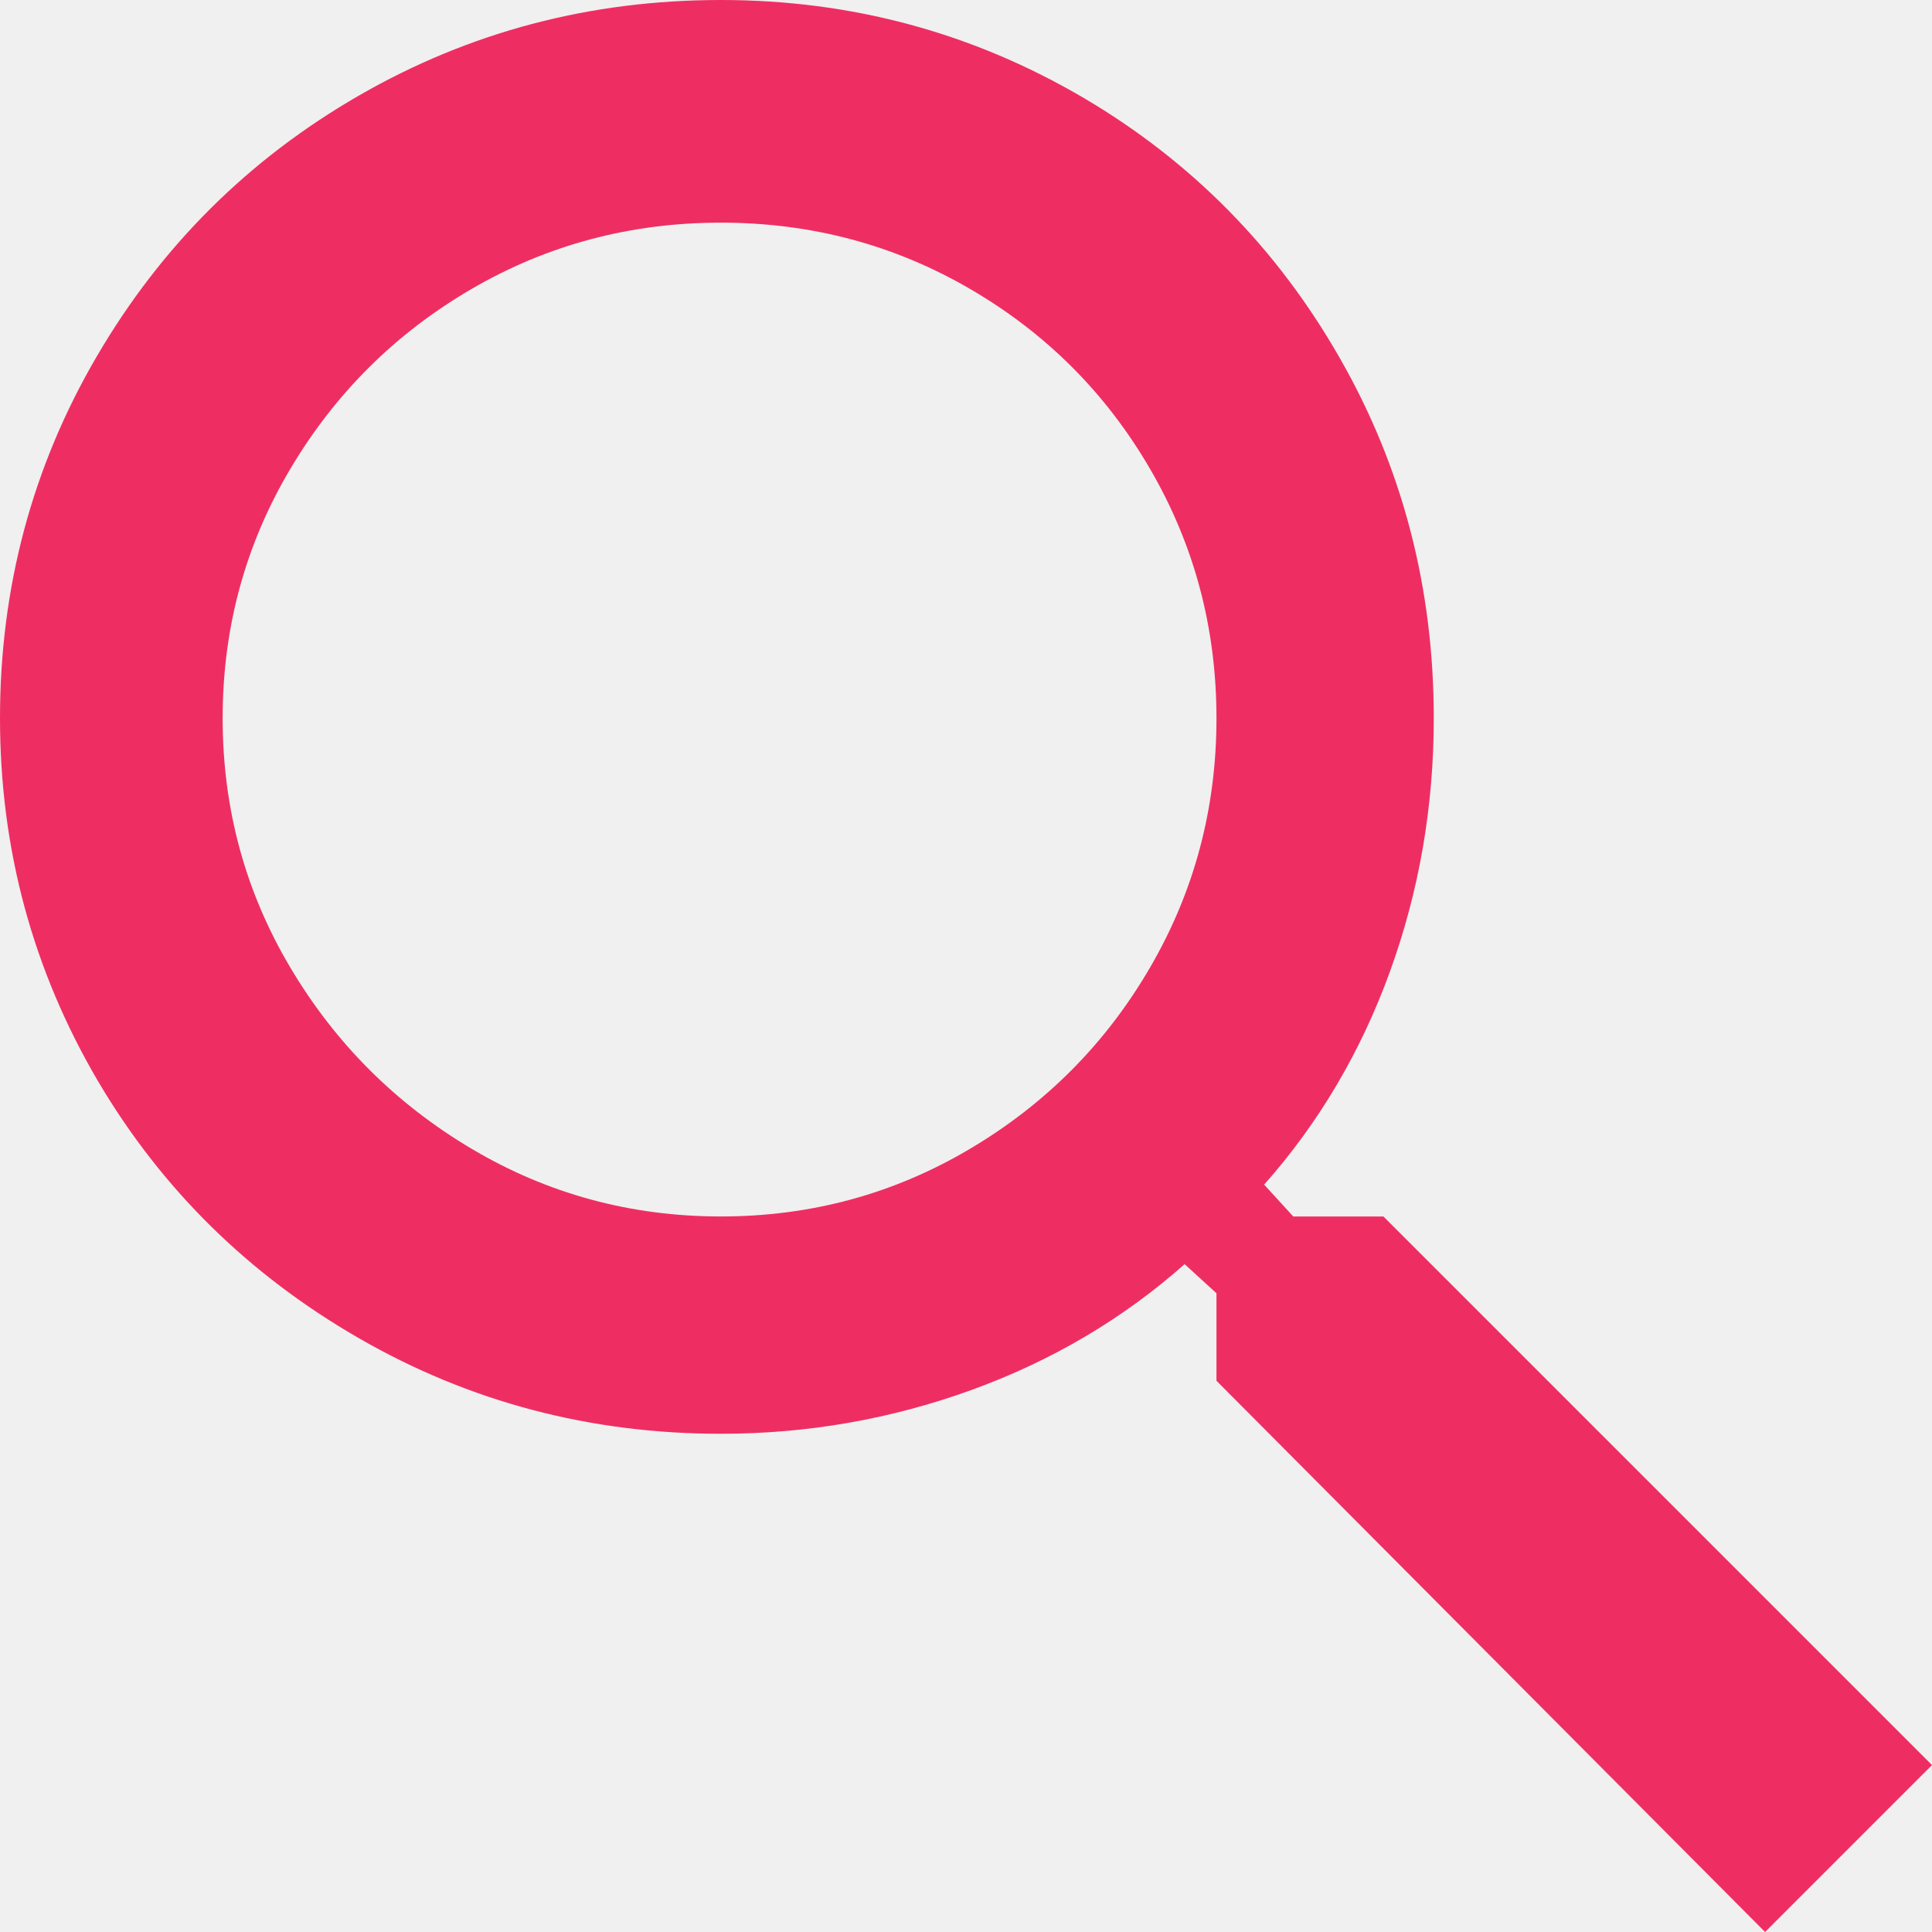
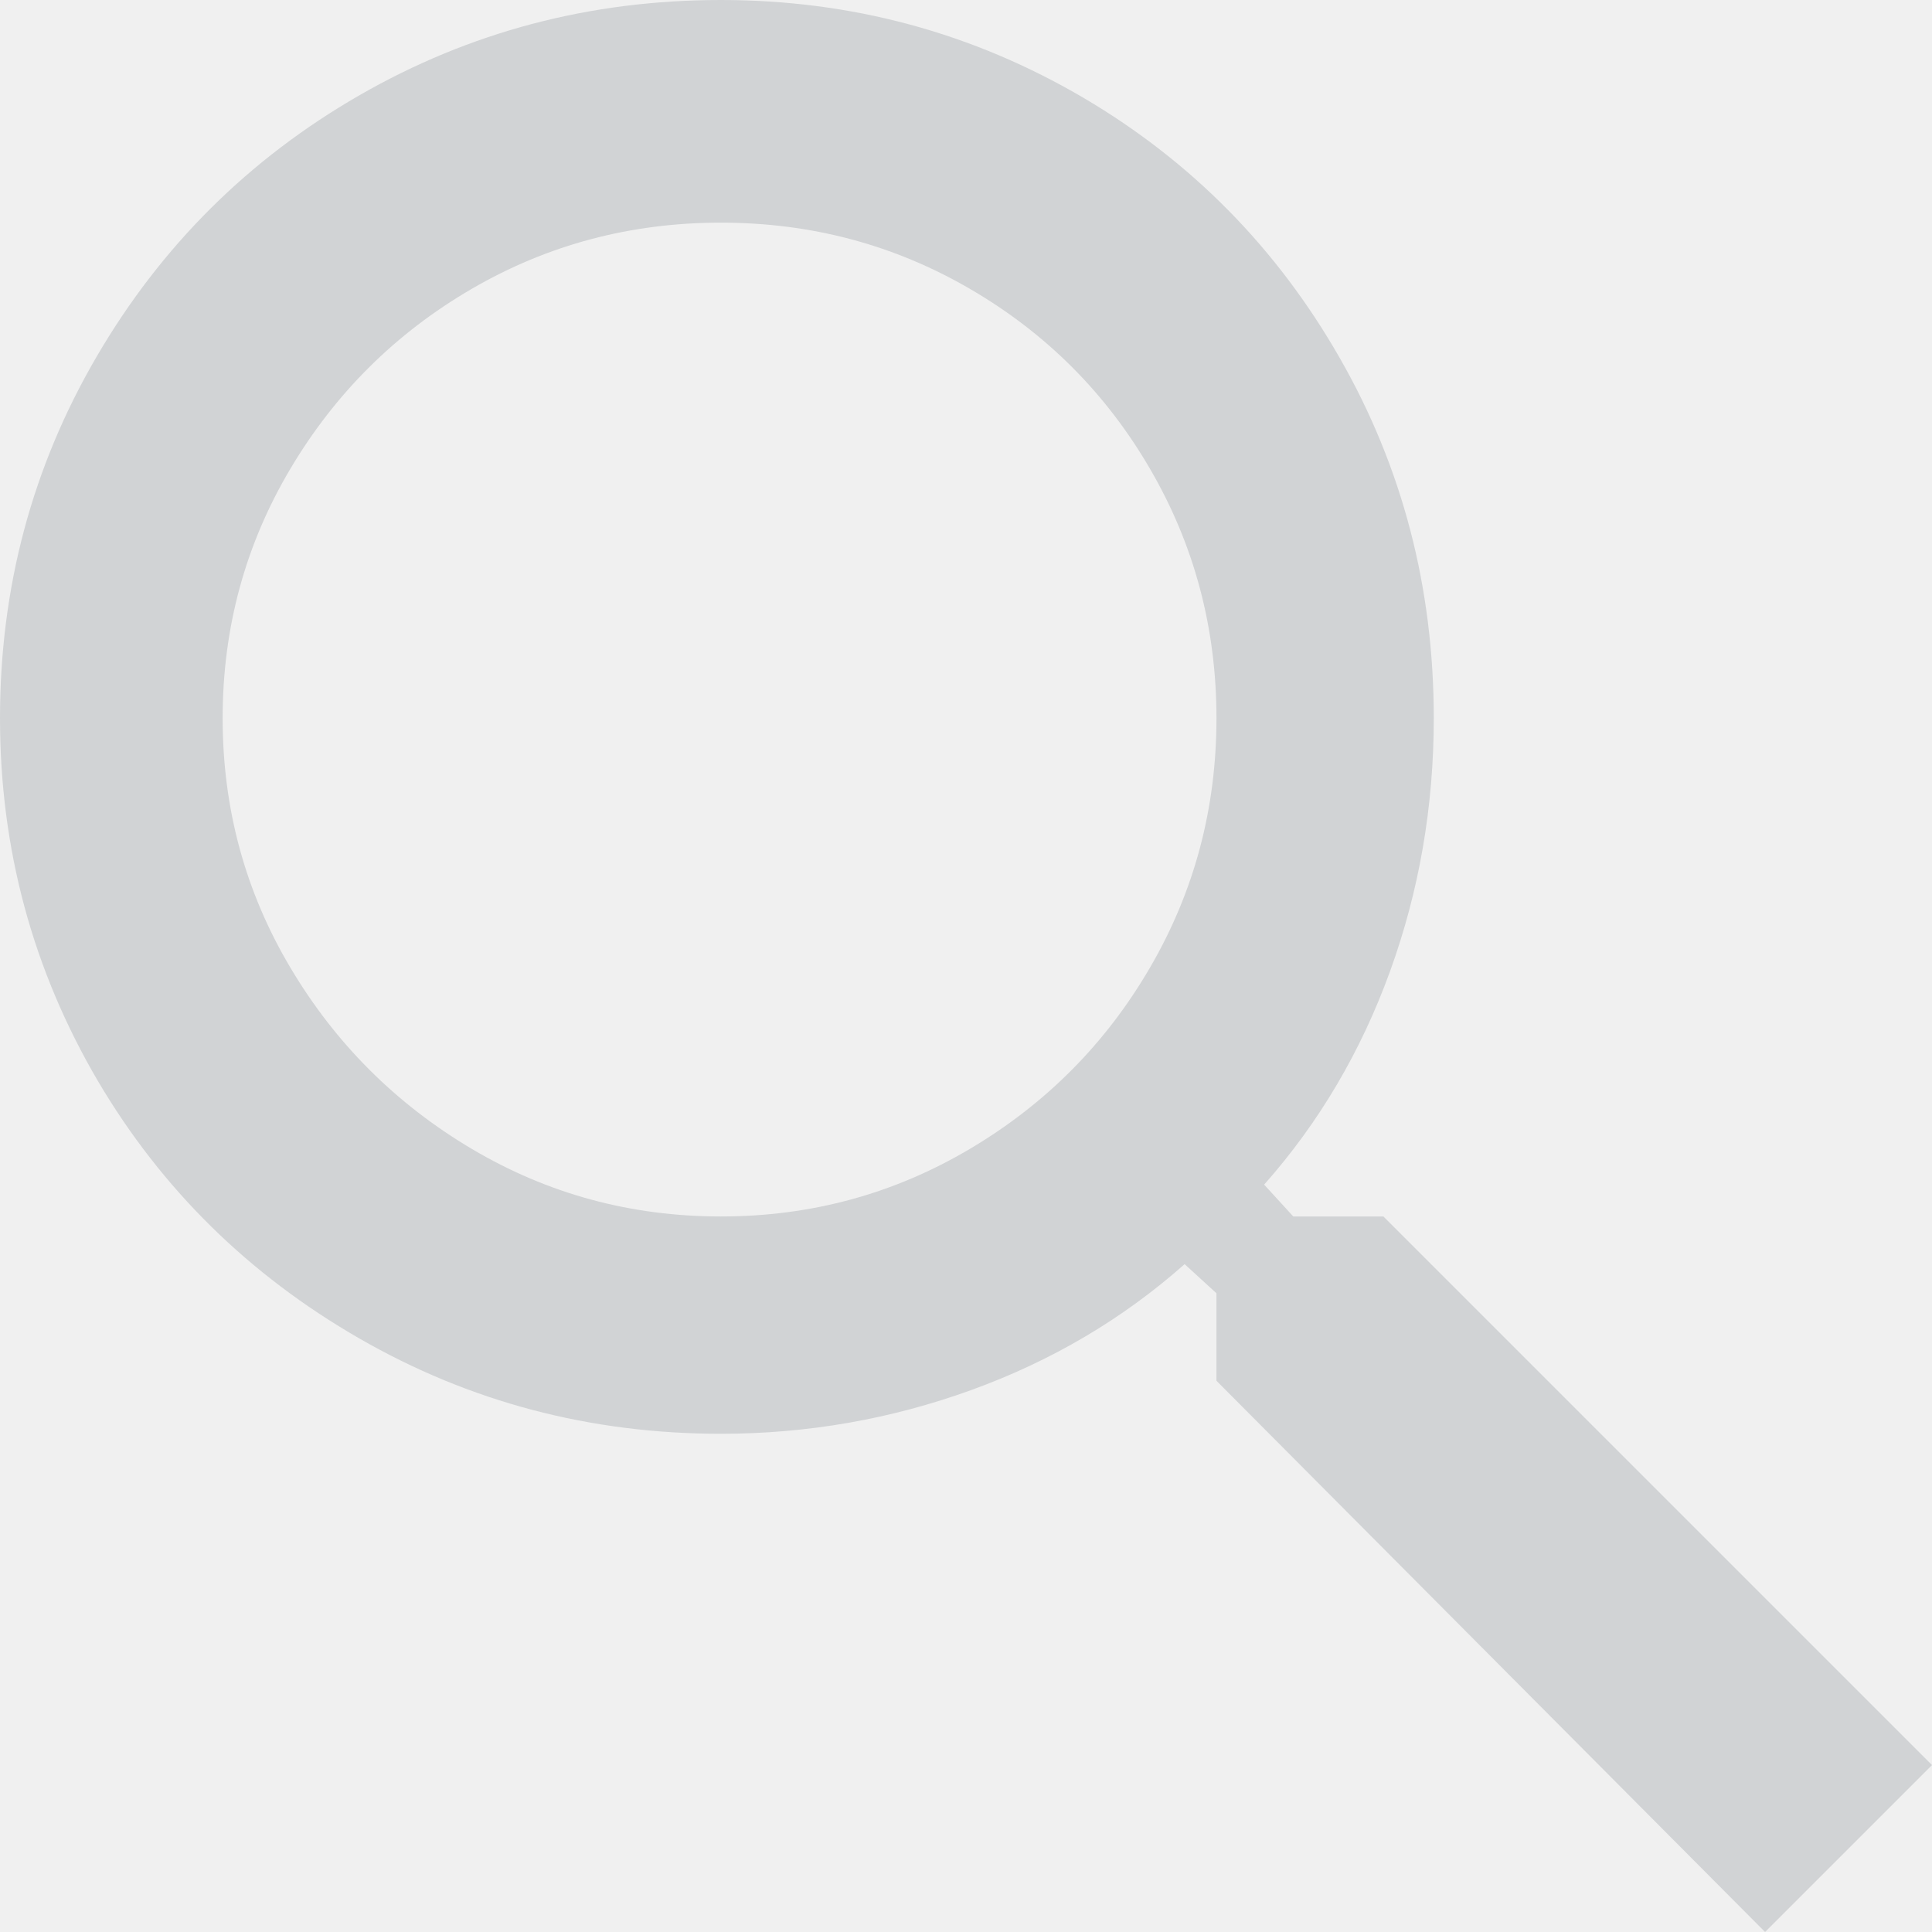
<svg xmlns="http://www.w3.org/2000/svg" xmlns:xlink="http://www.w3.org/1999/xlink" width="25px" height="25px" viewBox="0 0 25 25" version="1.1">
  <defs>
    <path d="M9.328,15.741 C10.494,15.741 11.568,15.449 12.551,14.866 C13.535,14.283 14.312,13.5 14.883,12.517 C15.455,11.534 15.741,10.46 15.741,9.294 C15.741,8.128 15.455,7.053 14.883,6.07 C14.312,5.087 13.535,4.31 12.551,3.738 C11.568,3.166 10.494,2.881 9.328,2.881 C8.162,2.881 7.087,3.166 6.104,3.738 C5.121,4.31 4.338,5.087 3.755,6.07 C3.172,7.053 2.881,8.128 2.881,9.294 C2.881,10.46 3.172,11.534 3.755,12.517 C4.338,13.5 5.121,14.283 6.104,14.866 C7.087,15.449 8.162,15.741 9.328,15.741 Z M17.901,15.741 L25,22.84 L22.84,25 L15.741,17.867 L15.741,16.735 L15.329,16.358 C14.529,17.067 13.609,17.61 12.569,17.987 C11.528,18.364 10.448,18.553 9.328,18.553 C7.636,18.553 6.076,18.141 4.647,17.318 C3.218,16.495 2.092,15.386 1.269,13.992 C0.423,12.551 0,10.985 0,9.294 C0,7.602 0.417,6.041 1.252,4.612 C2.086,3.184 3.218,2.058 4.647,1.235 C6.076,0.412 7.636,0 9.328,0 C11.02,0 12.586,0.423 14.026,1.269 C15.421,2.092 16.524,3.212 17.335,4.63 C18.147,6.047 18.553,7.602 18.553,9.294 C18.553,10.437 18.364,11.528 17.987,12.569 C17.61,13.609 17.067,14.529 16.358,15.329 L16.735,15.741 L17.901,15.741 Z" id="path-1" />
  </defs>
  <g id="Symbols" stroke="none" stroke-width="1" fill="none" fill-rule="evenodd">
    <g id="_Settings/Elements/Icon/Map/Search">
      <mask id="mask-2" fill="white">
        <use xlink:href="#path-1" />
      </mask>
-       <use id="icon-search" fill="#EE2E62" xlink:href="#path-1" />
+       <use id="icon-search" fill="#D1D3D5" xlink:href="#path-1" />
    </g>
  </g>
</svg>
